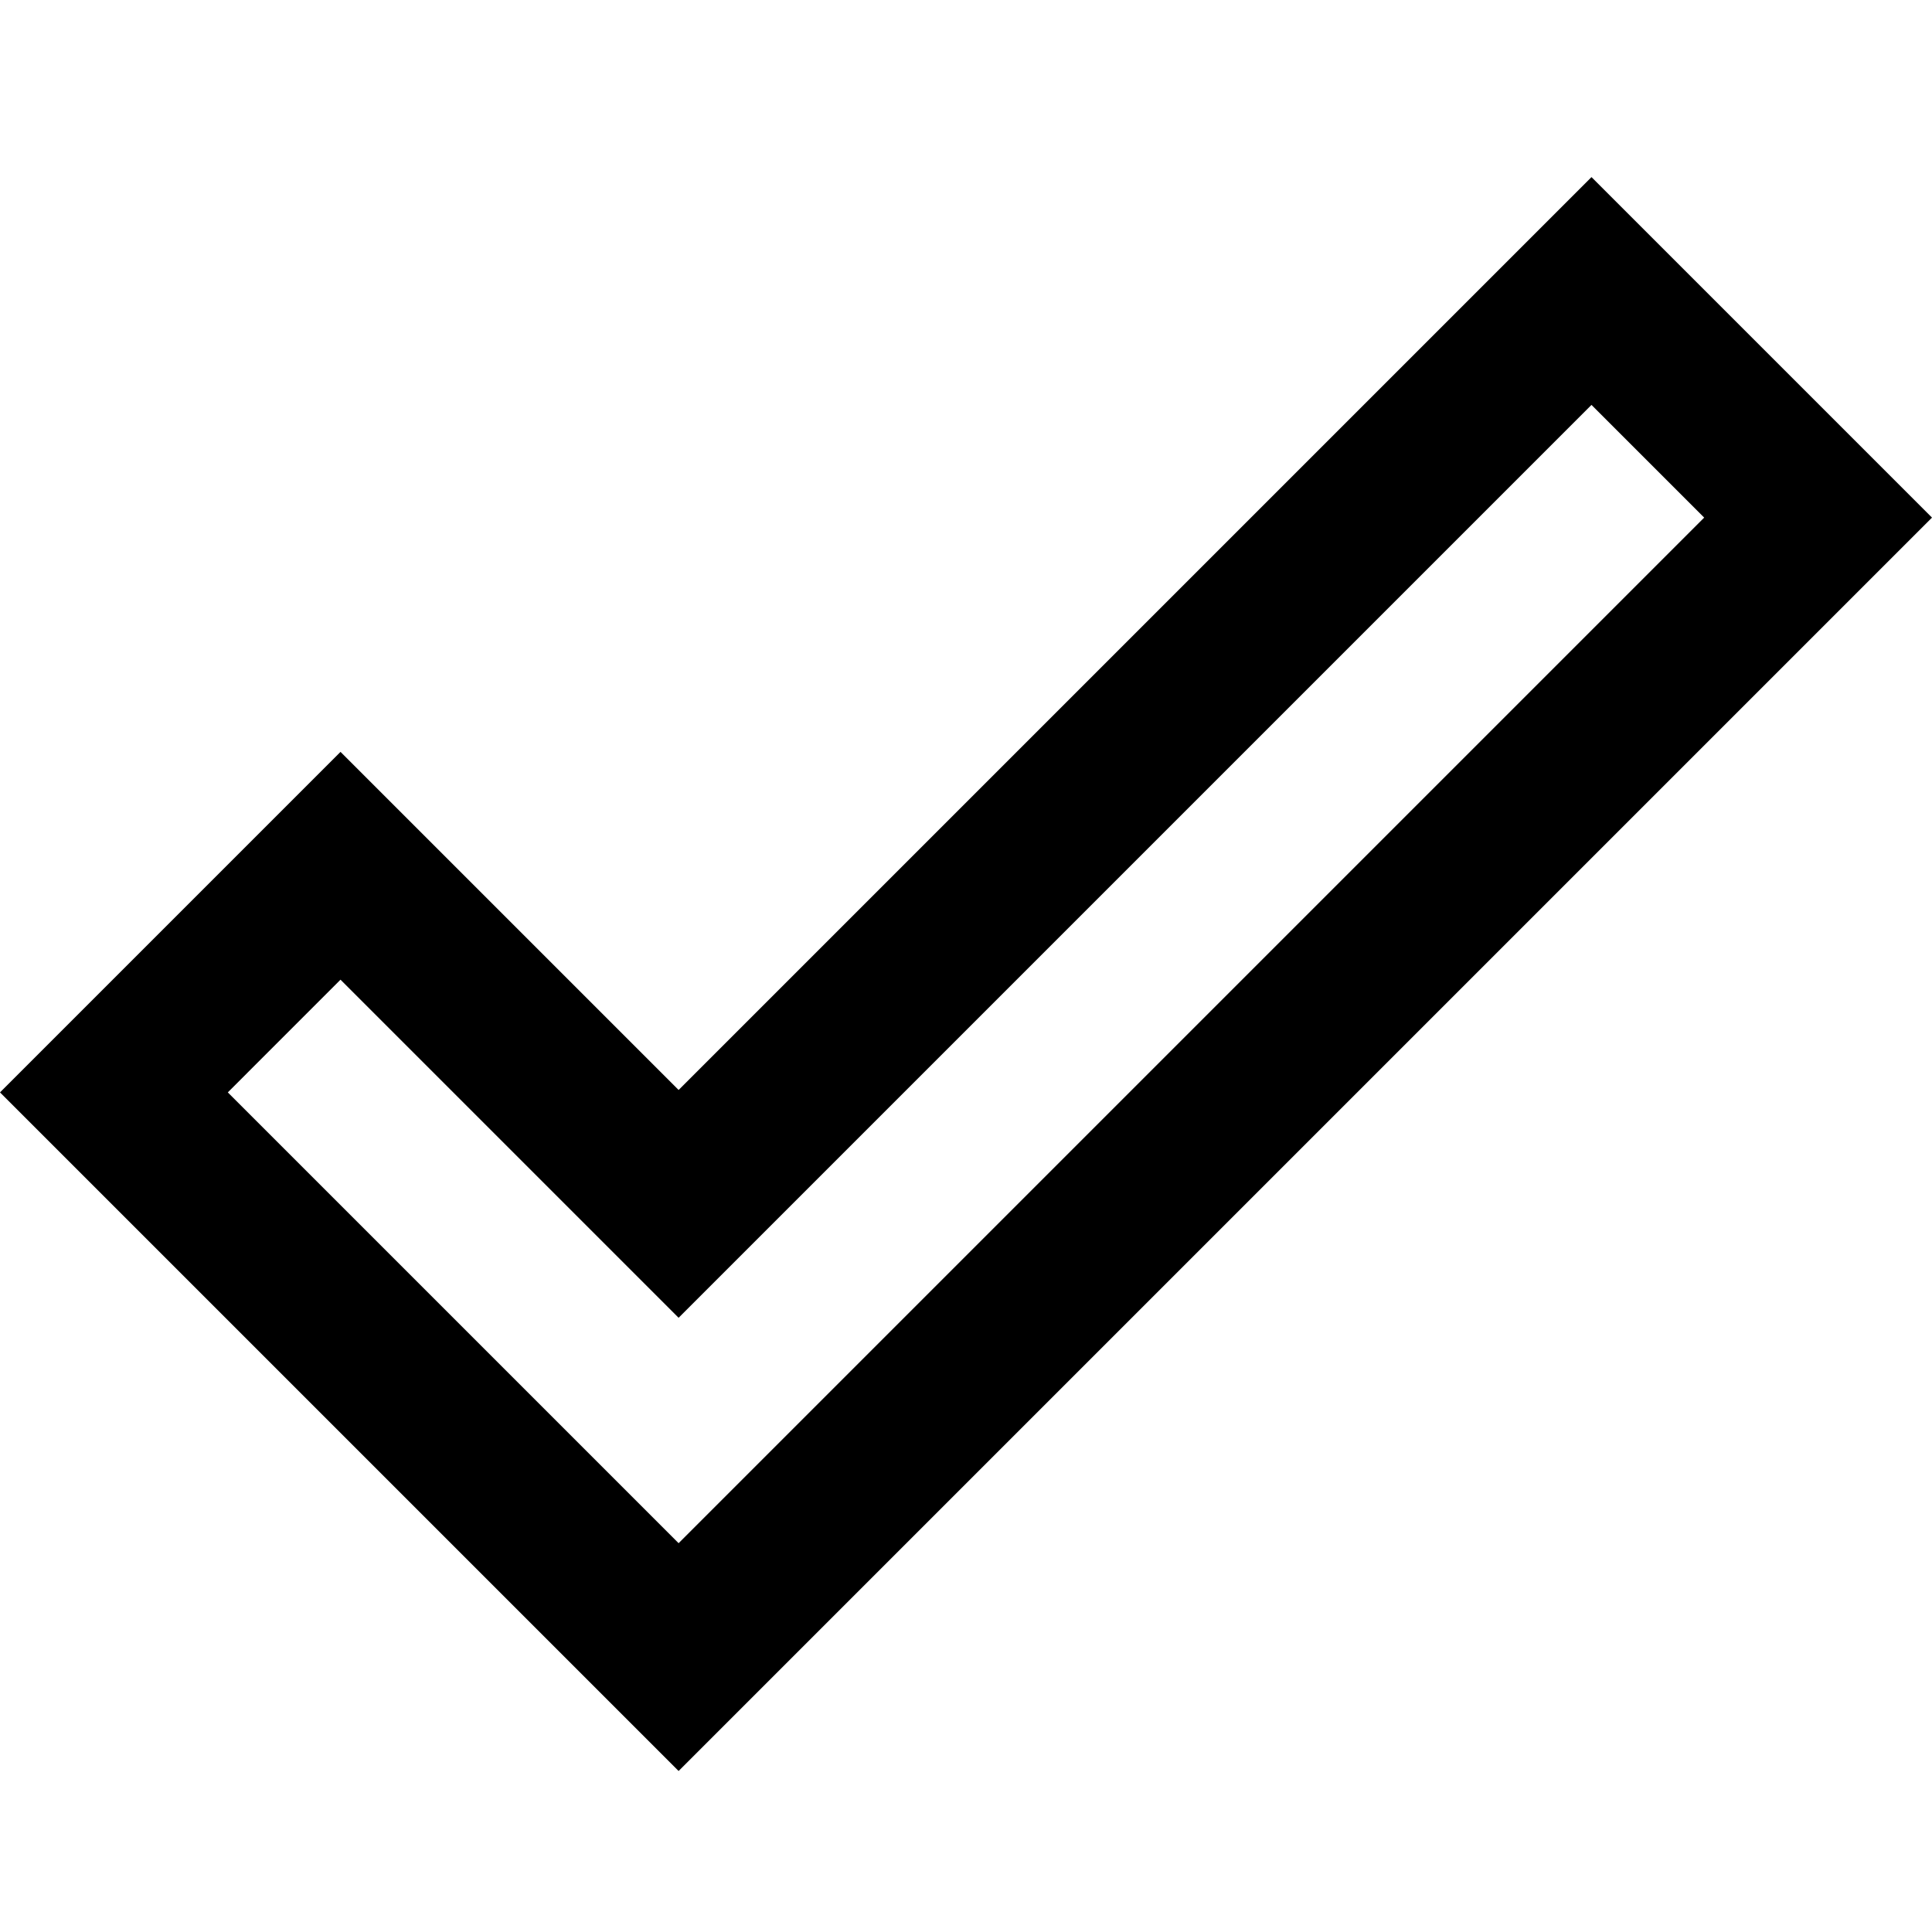
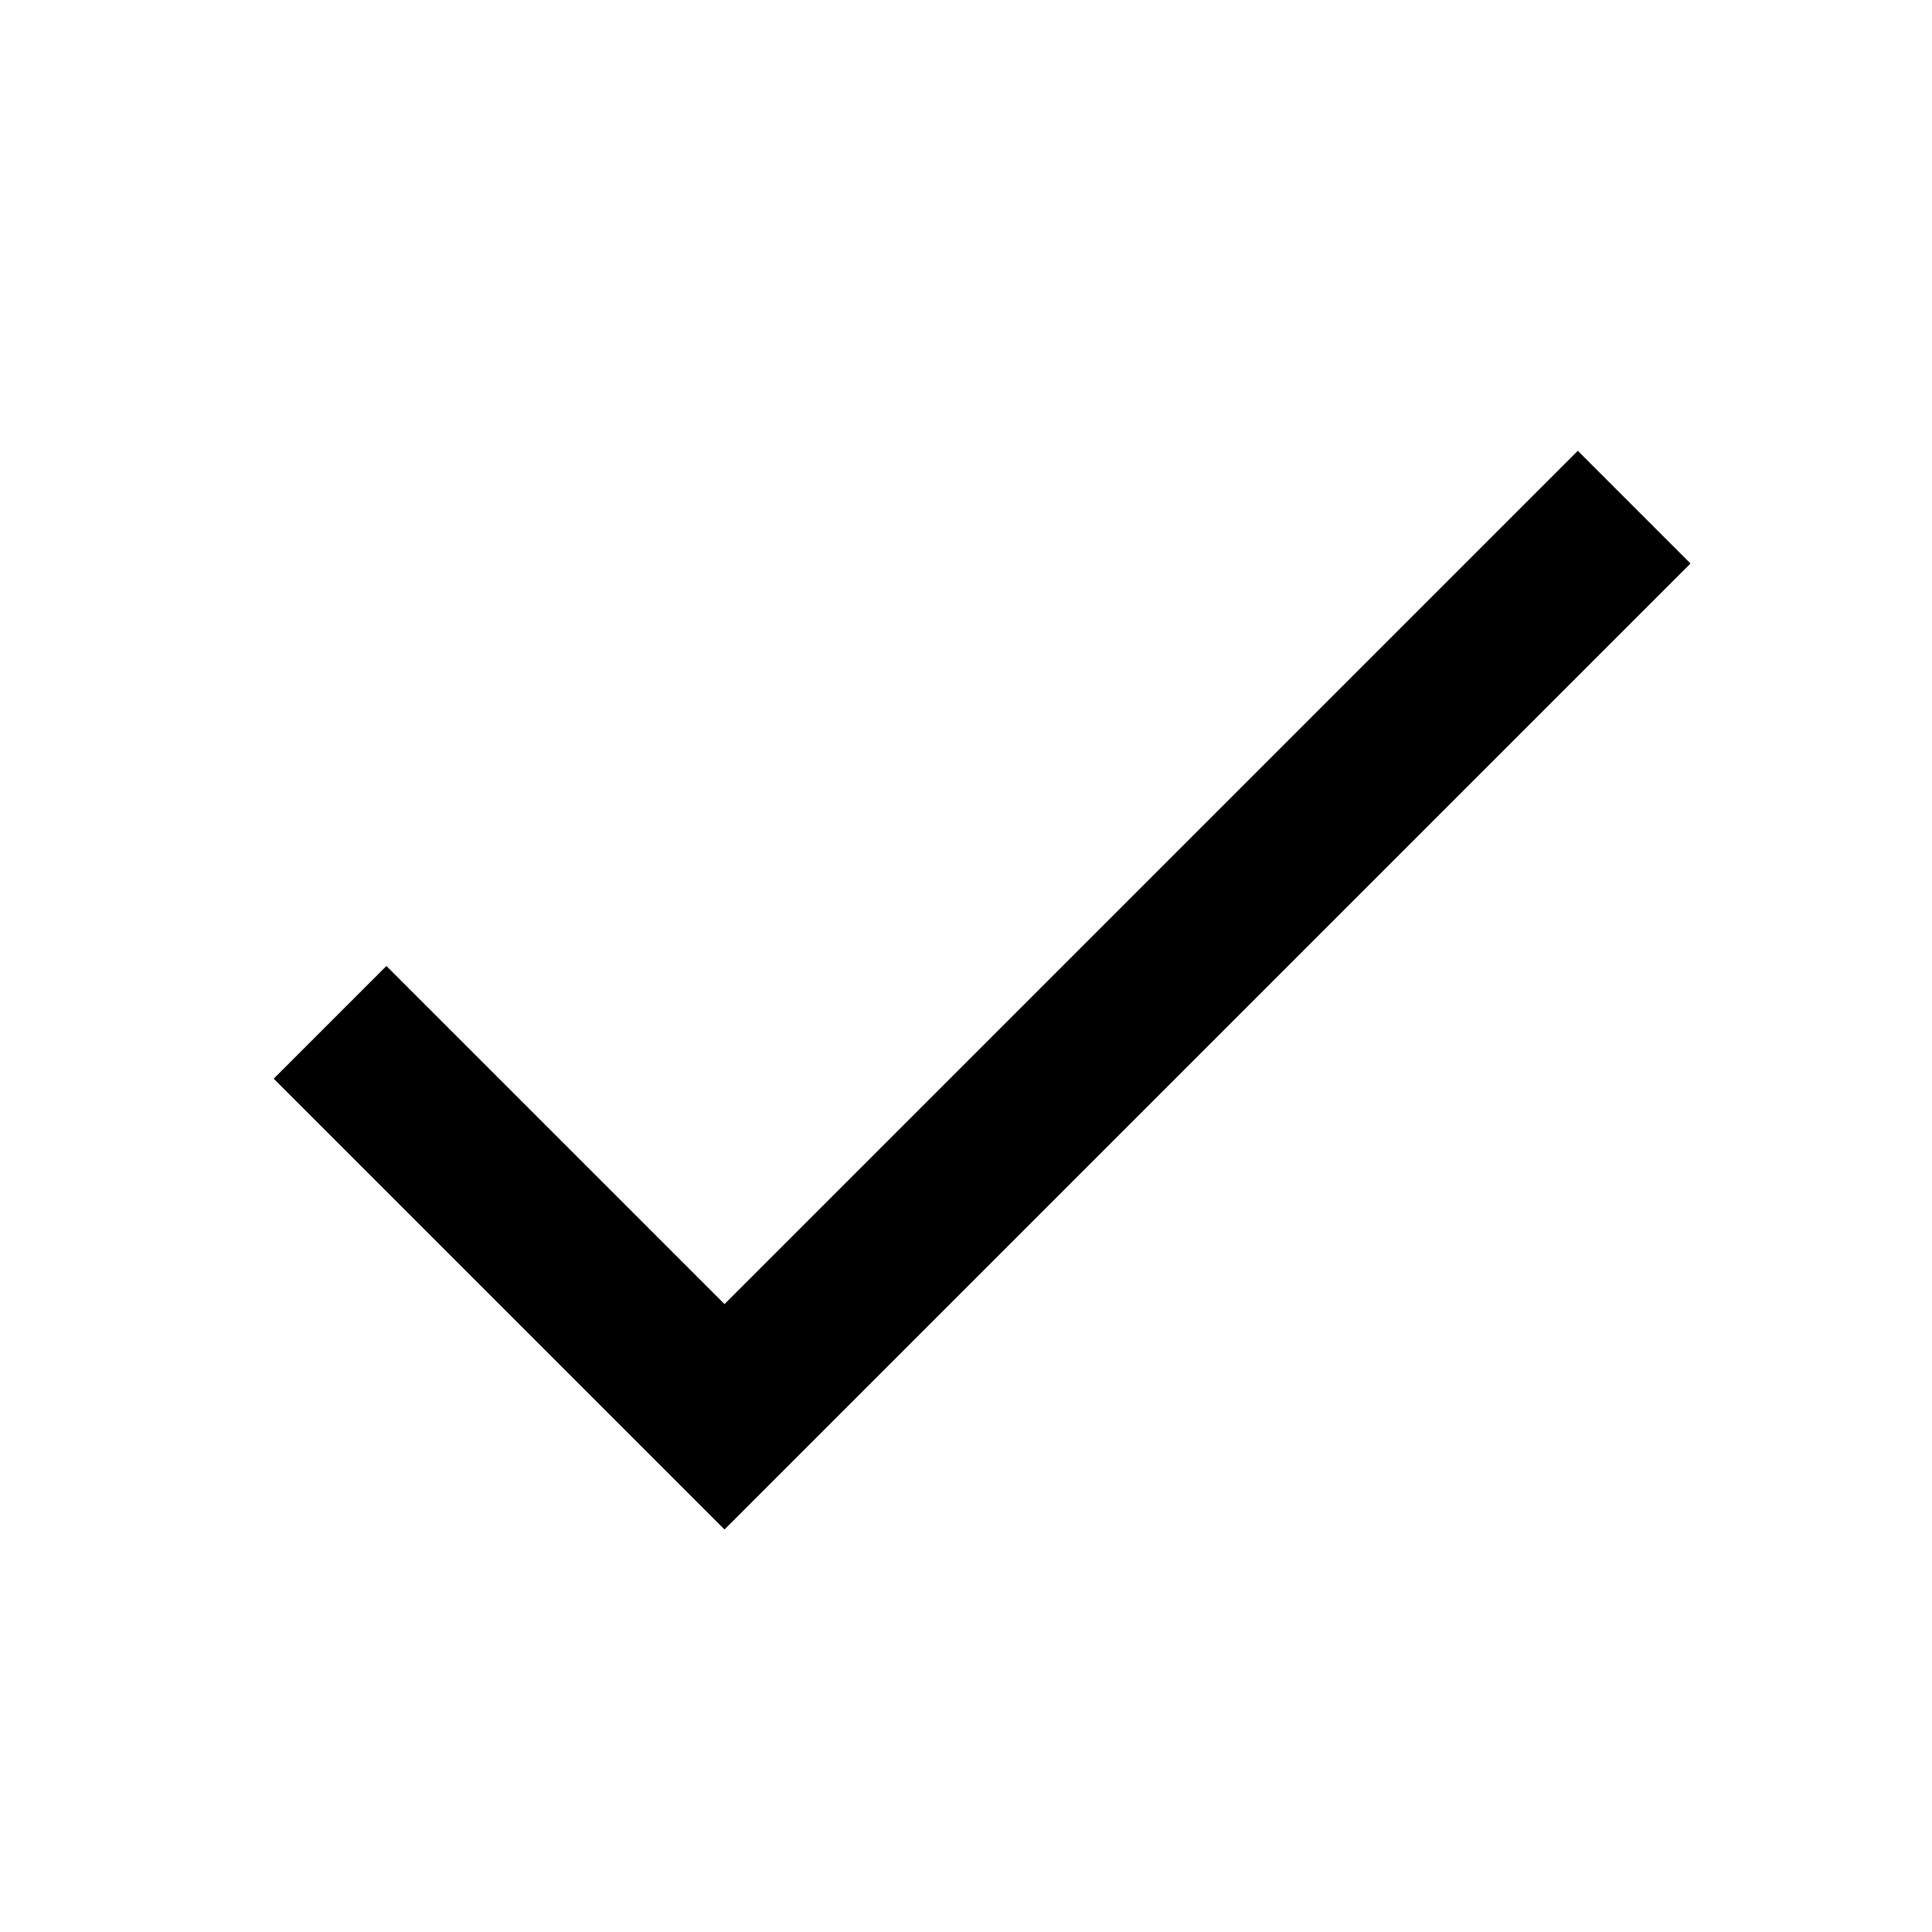
<svg xmlns="http://www.w3.org/2000/svg" width="24" height="24" viewBox="0 0 24 24">
  <path fill="none" d="M0 0h24v24H0V0z" />
-   <path d="M19.77 5.03l1.4 1.4L8.43 19.17l-5.6-5.6 1.4-1.4 4.2 4.2L19.77 5.03m0-2.83L8.43 13.54l-4.2-4.2L0 13.57 8.43 22 24 6.43 19.77 2.2z" />
+   <path d="M9 16.2L4.8 12l-1.4 1.4L9 19 21 7l-1.4-1.4L9 16.2z" />
</svg>
